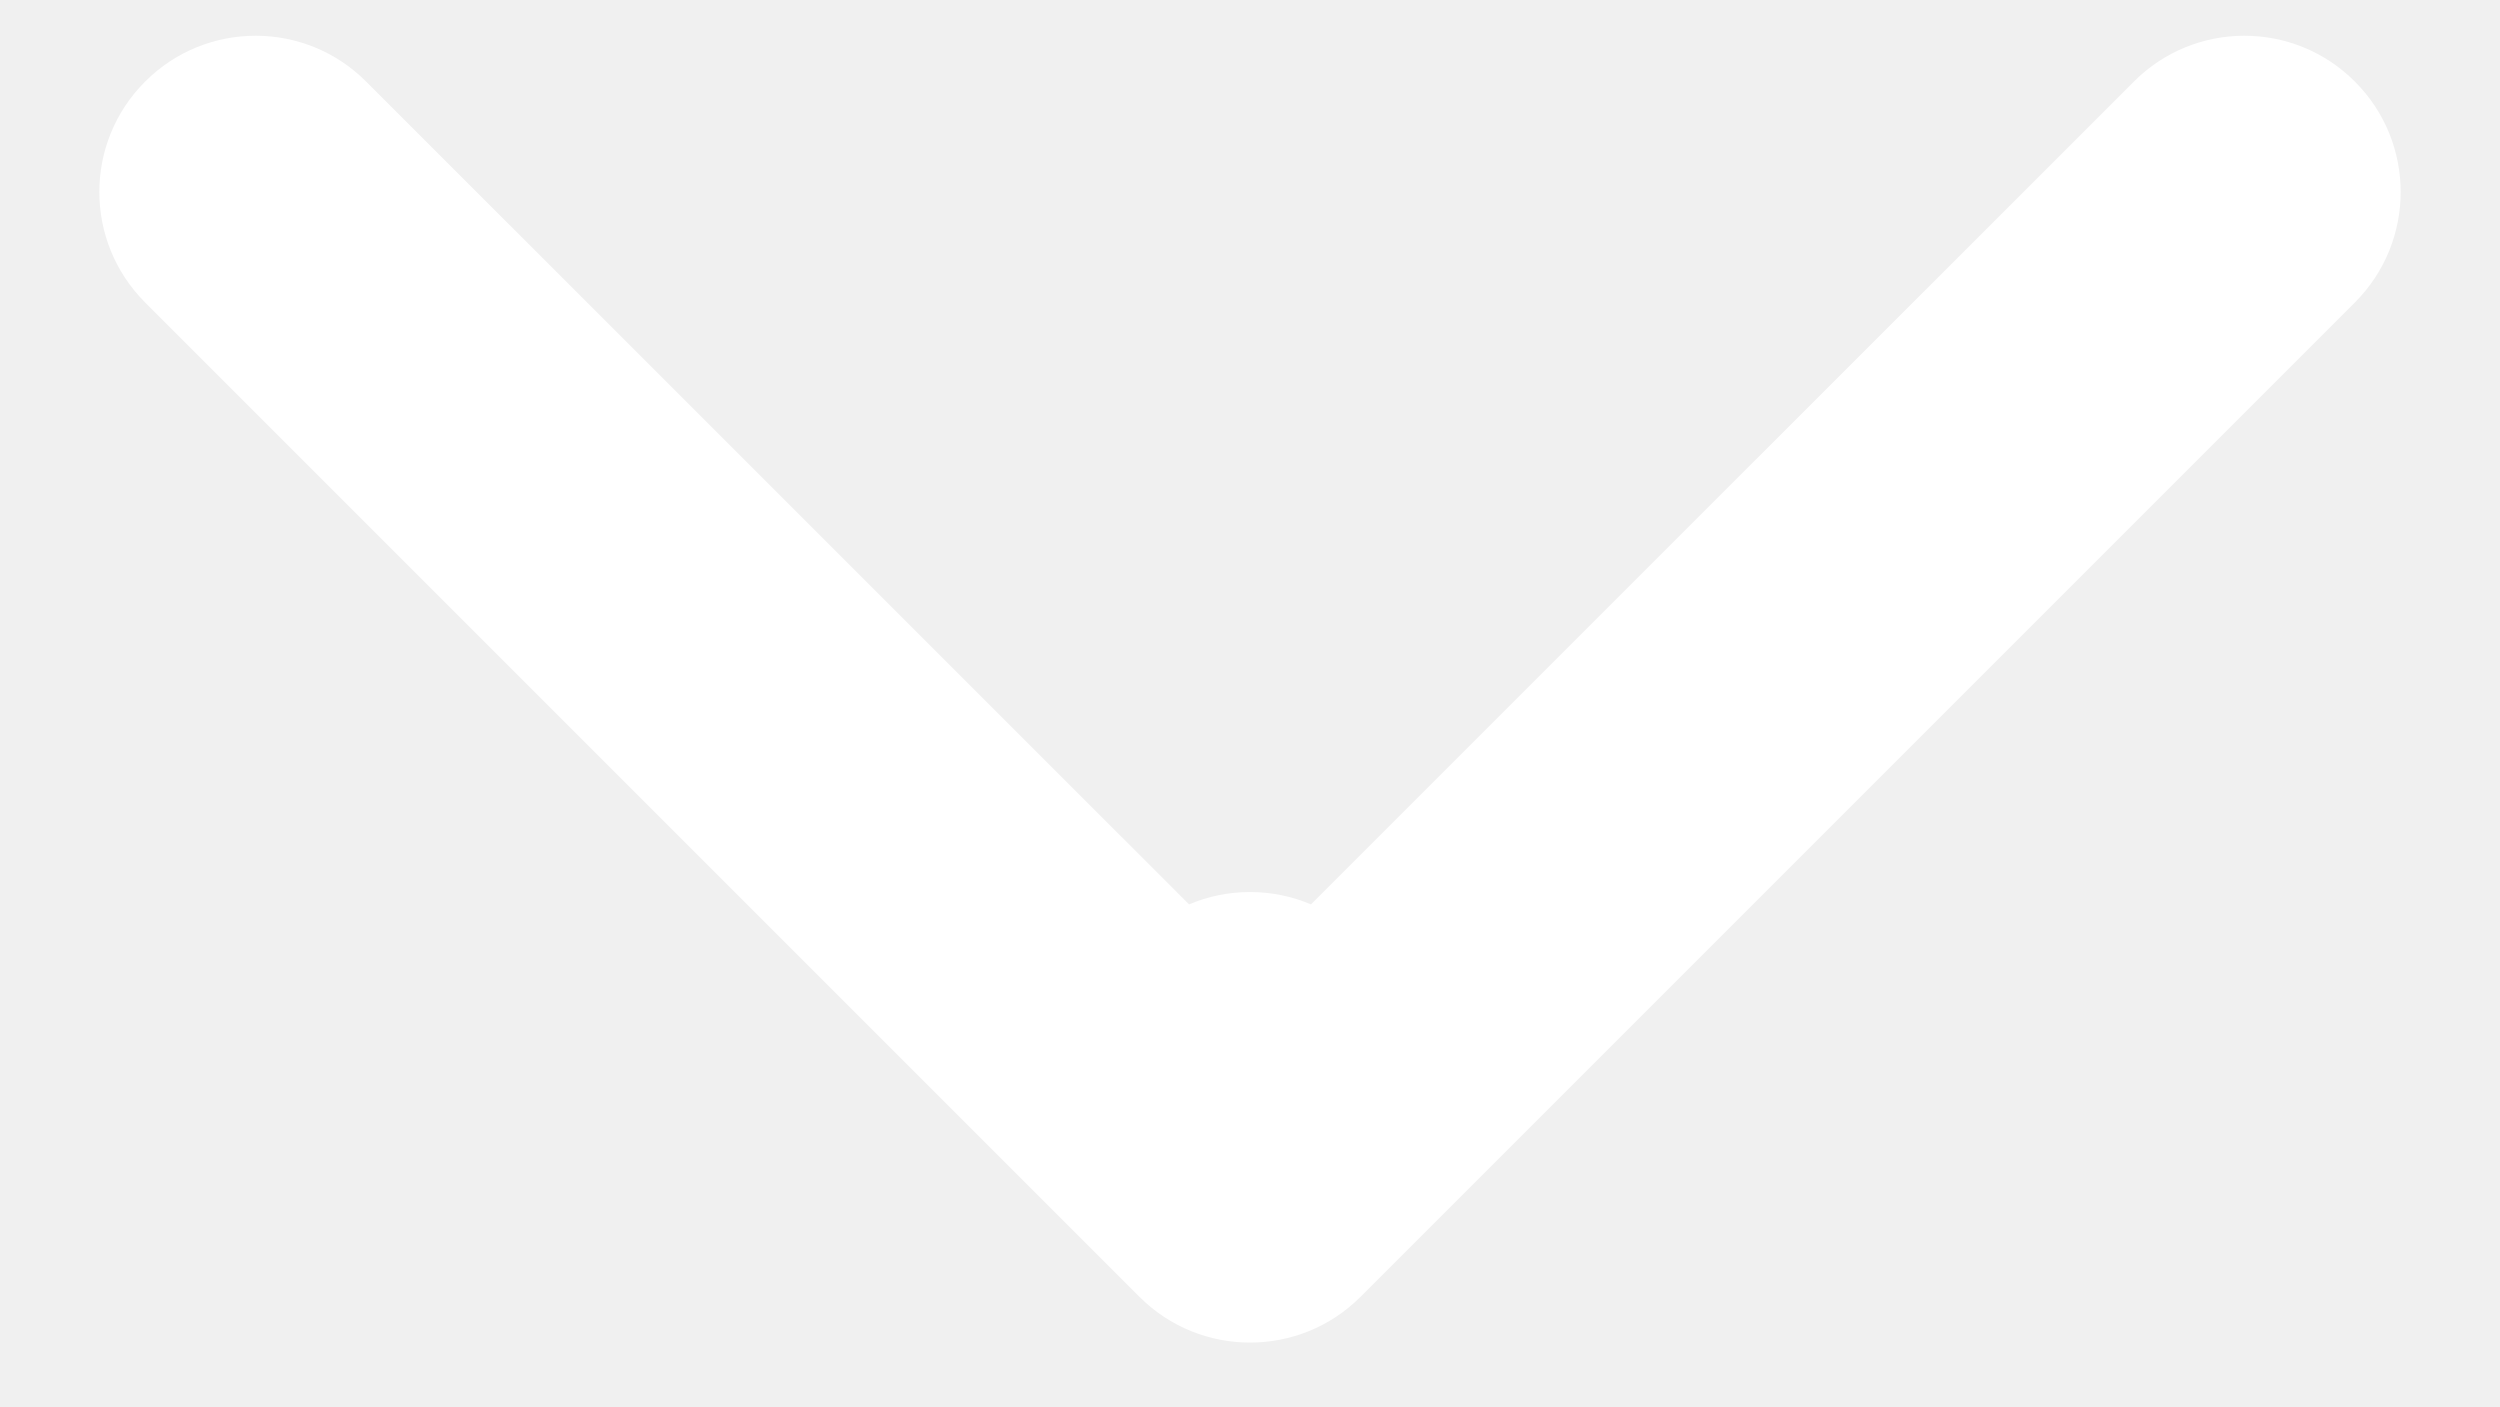
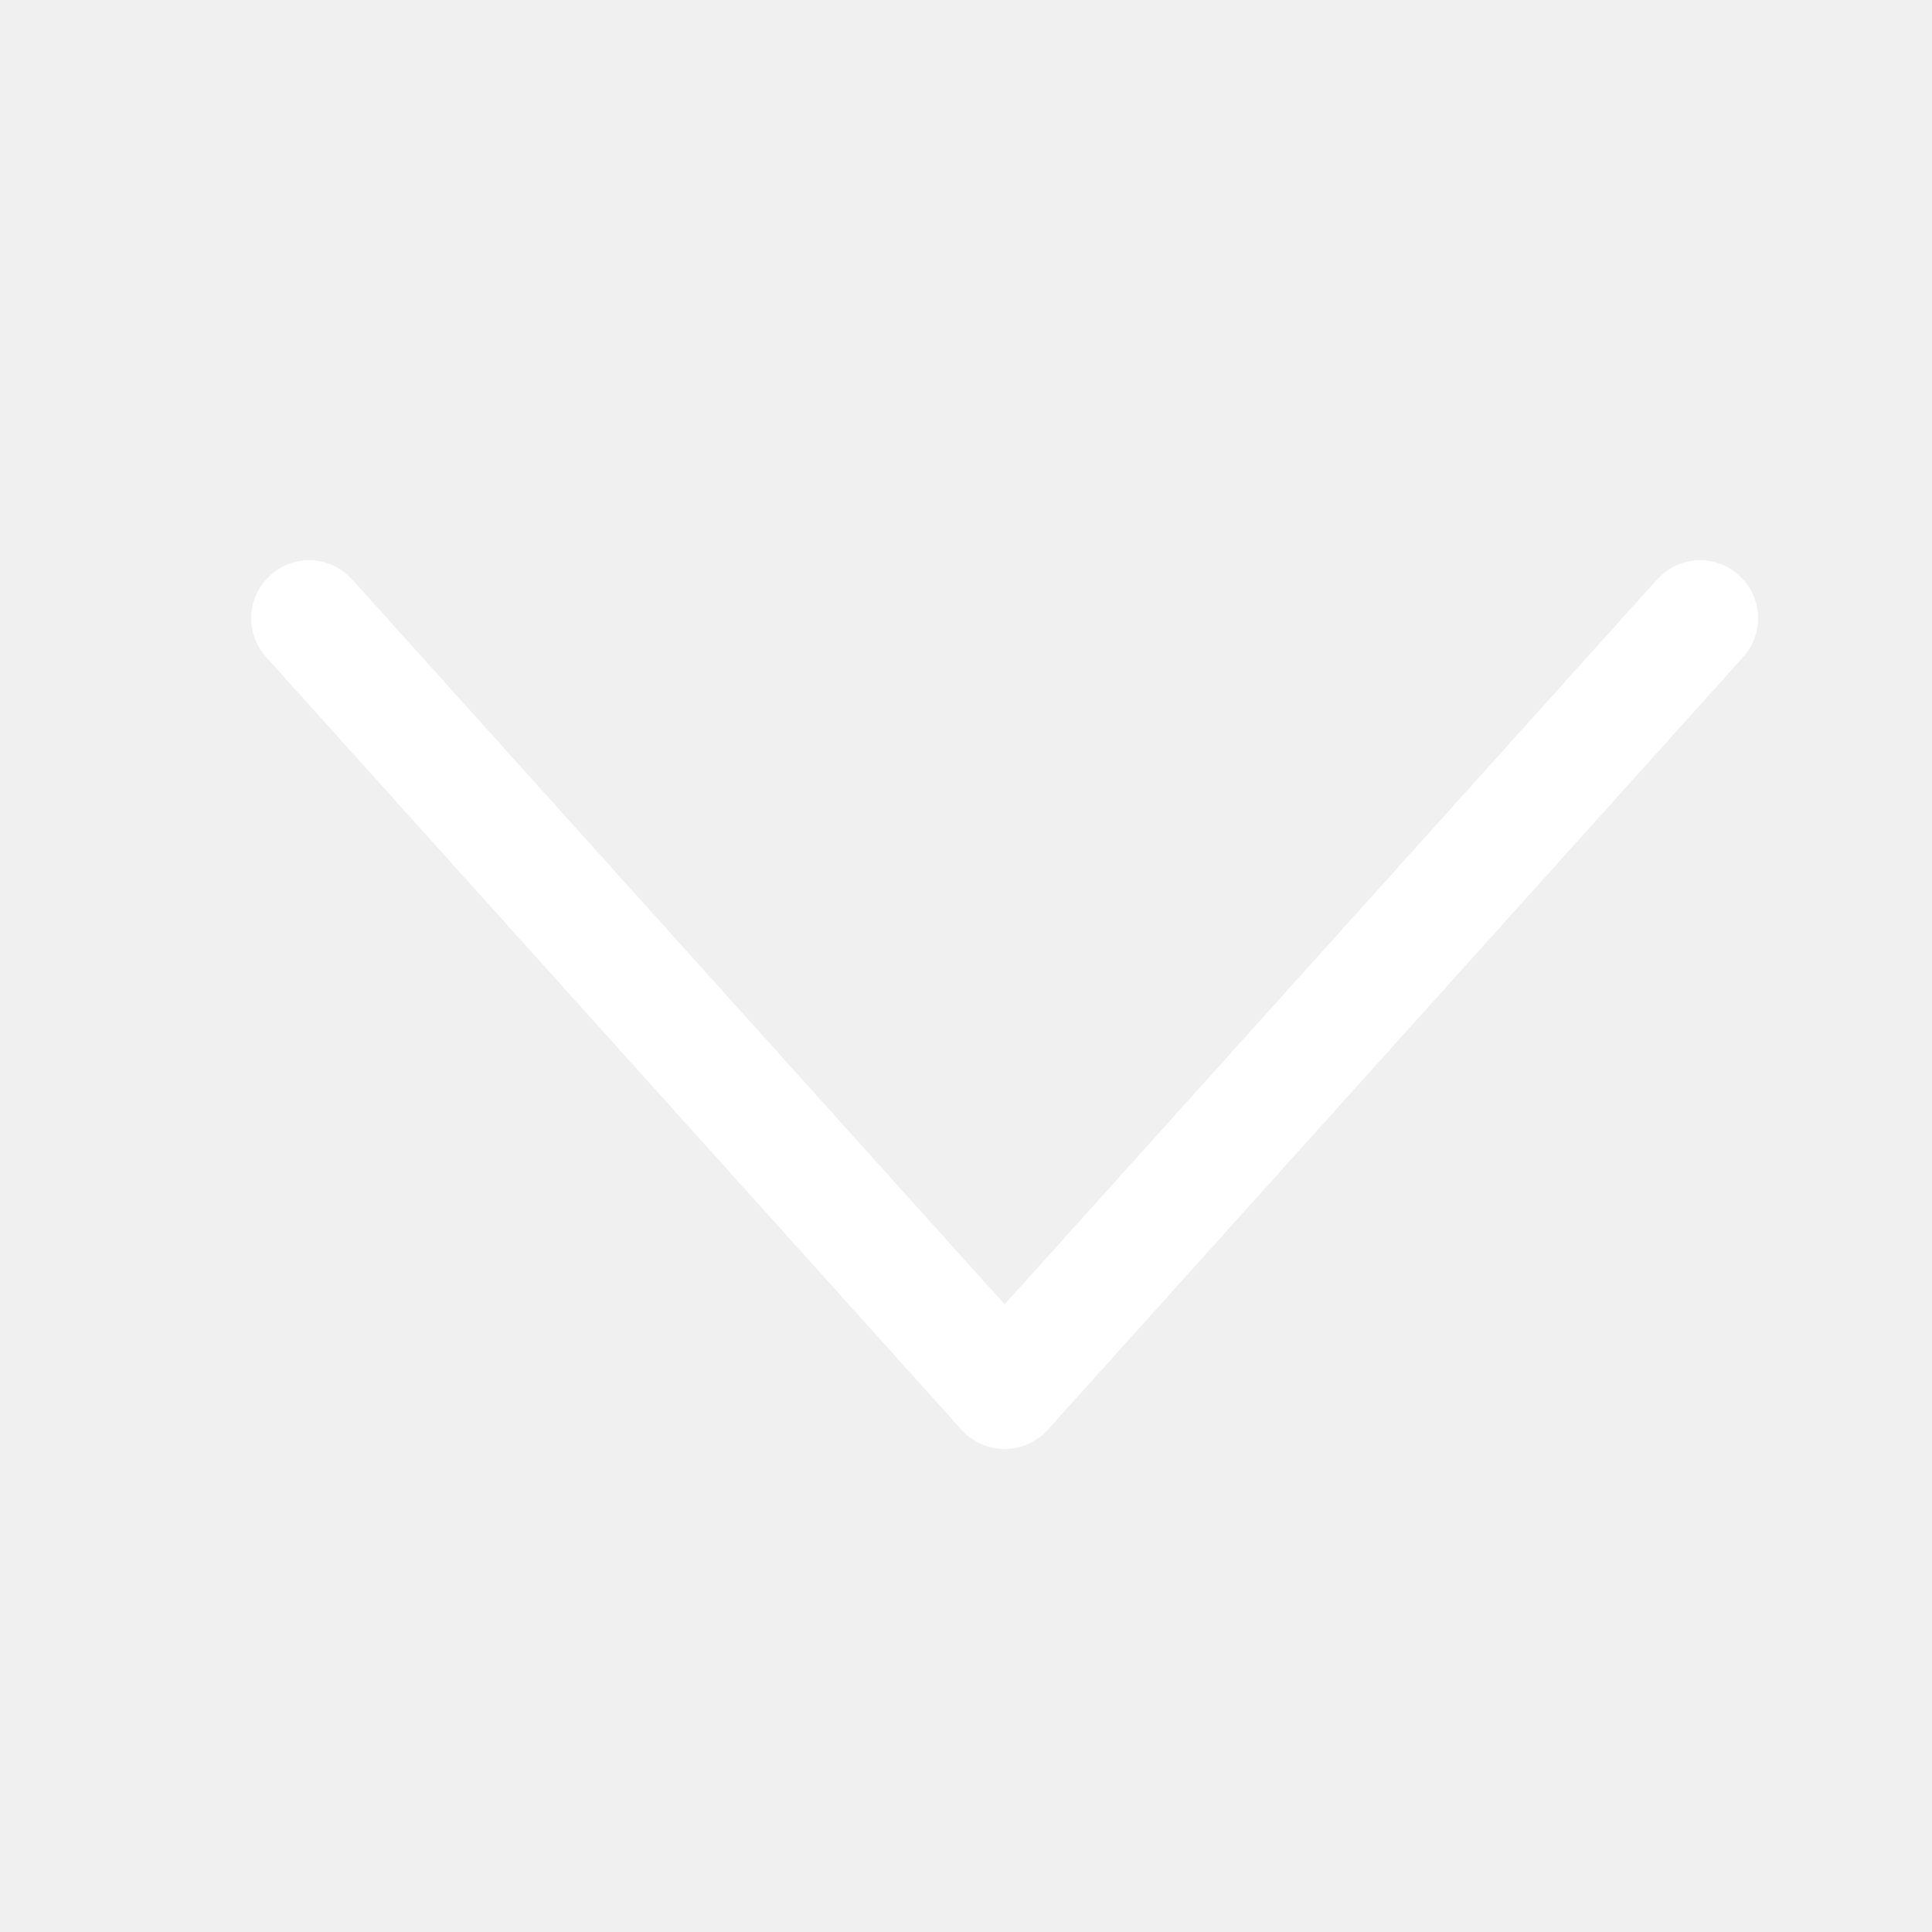
- <svg xmlns="http://www.w3.org/2000/svg" width="16" height="9" viewBox="0 0 16 9" fill="none">
-   <path d="M9 6.709C9 6.157 8.552 5.709 8 5.709C7.448 5.709 7 6.157 7 6.709H9ZM7.293 8.3C7.683 8.69 8.317 8.69 8.707 8.3L15.071 1.936C15.462 1.545 15.462 0.912 15.071 0.522C14.681 0.131 14.047 0.131 13.657 0.522L8 6.178L2.343 0.522C1.953 0.131 1.319 0.131 0.929 0.522C0.538 0.912 0.538 1.545 0.929 1.936L7.293 8.3ZM7 6.709V7.593H9V6.709H7Z" fill="white" />
+ <svg xmlns="http://www.w3.org/2000/svg" width="25" height="25" viewBox="0 0 25 25" fill="none">
+   <path d="M4 8L13 18L22 8" stroke="white" stroke-width="1.5" stroke-linecap="round" stroke-linejoin="round" />
</svg>
